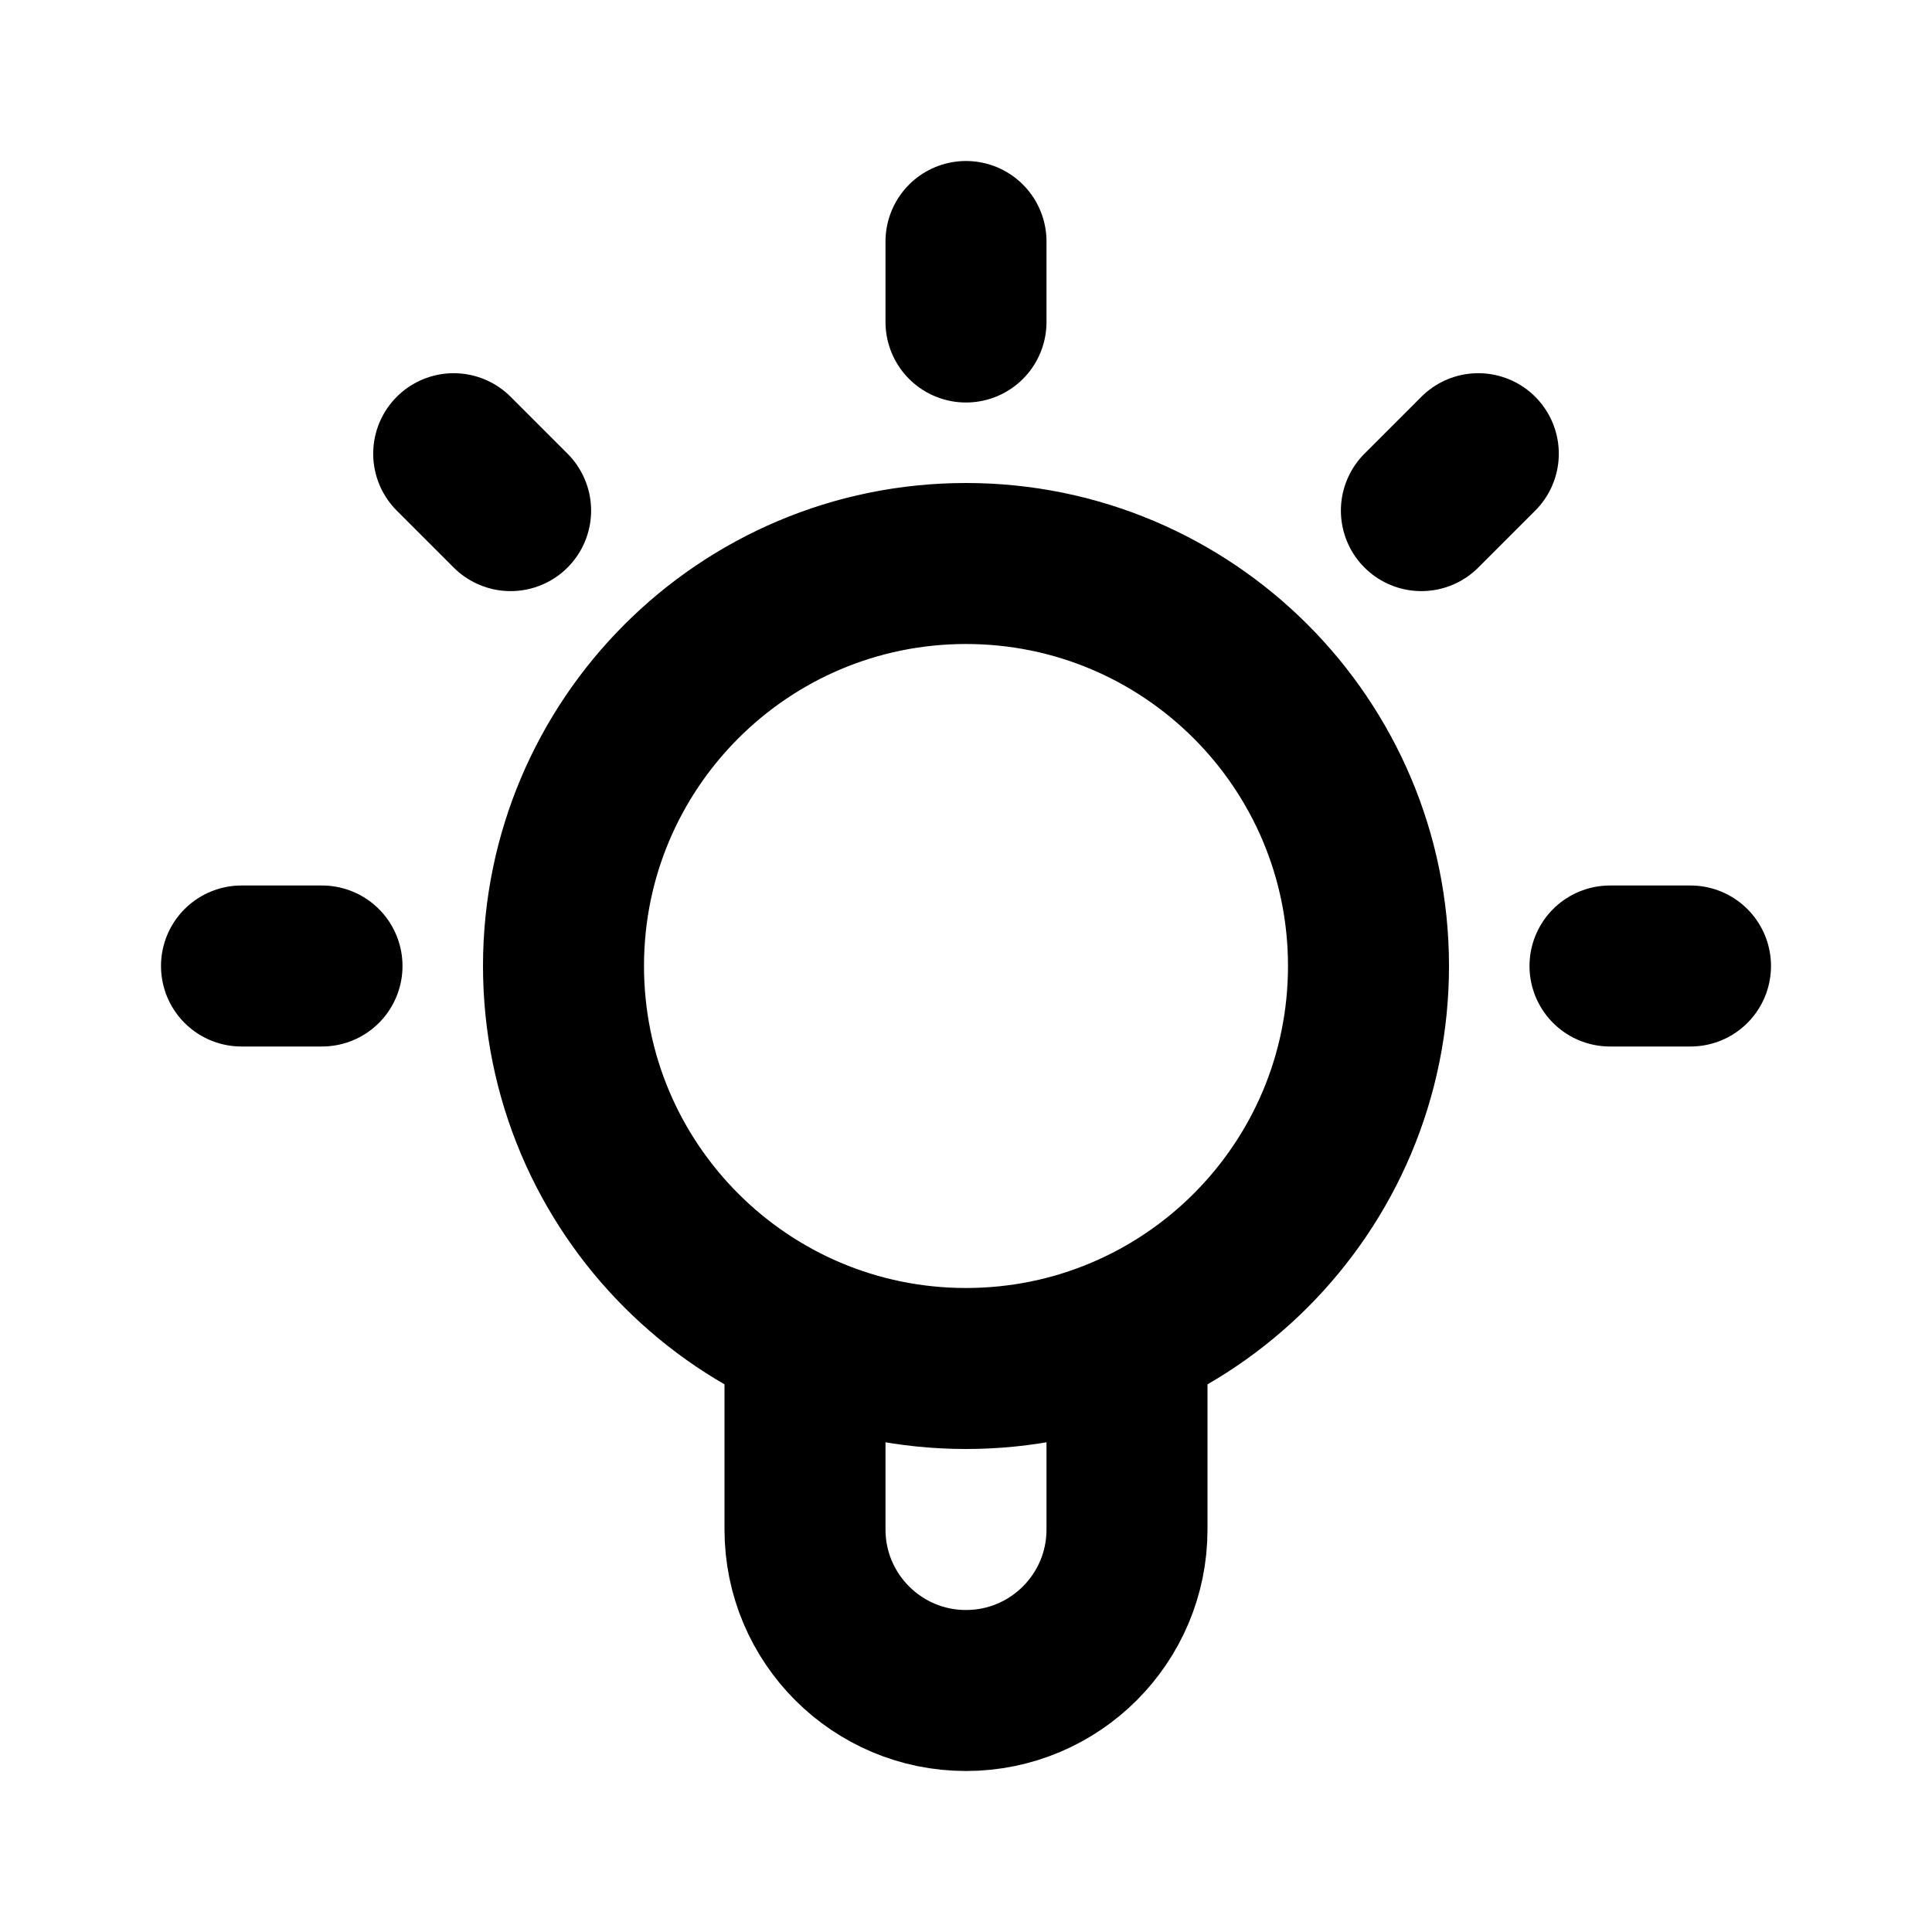
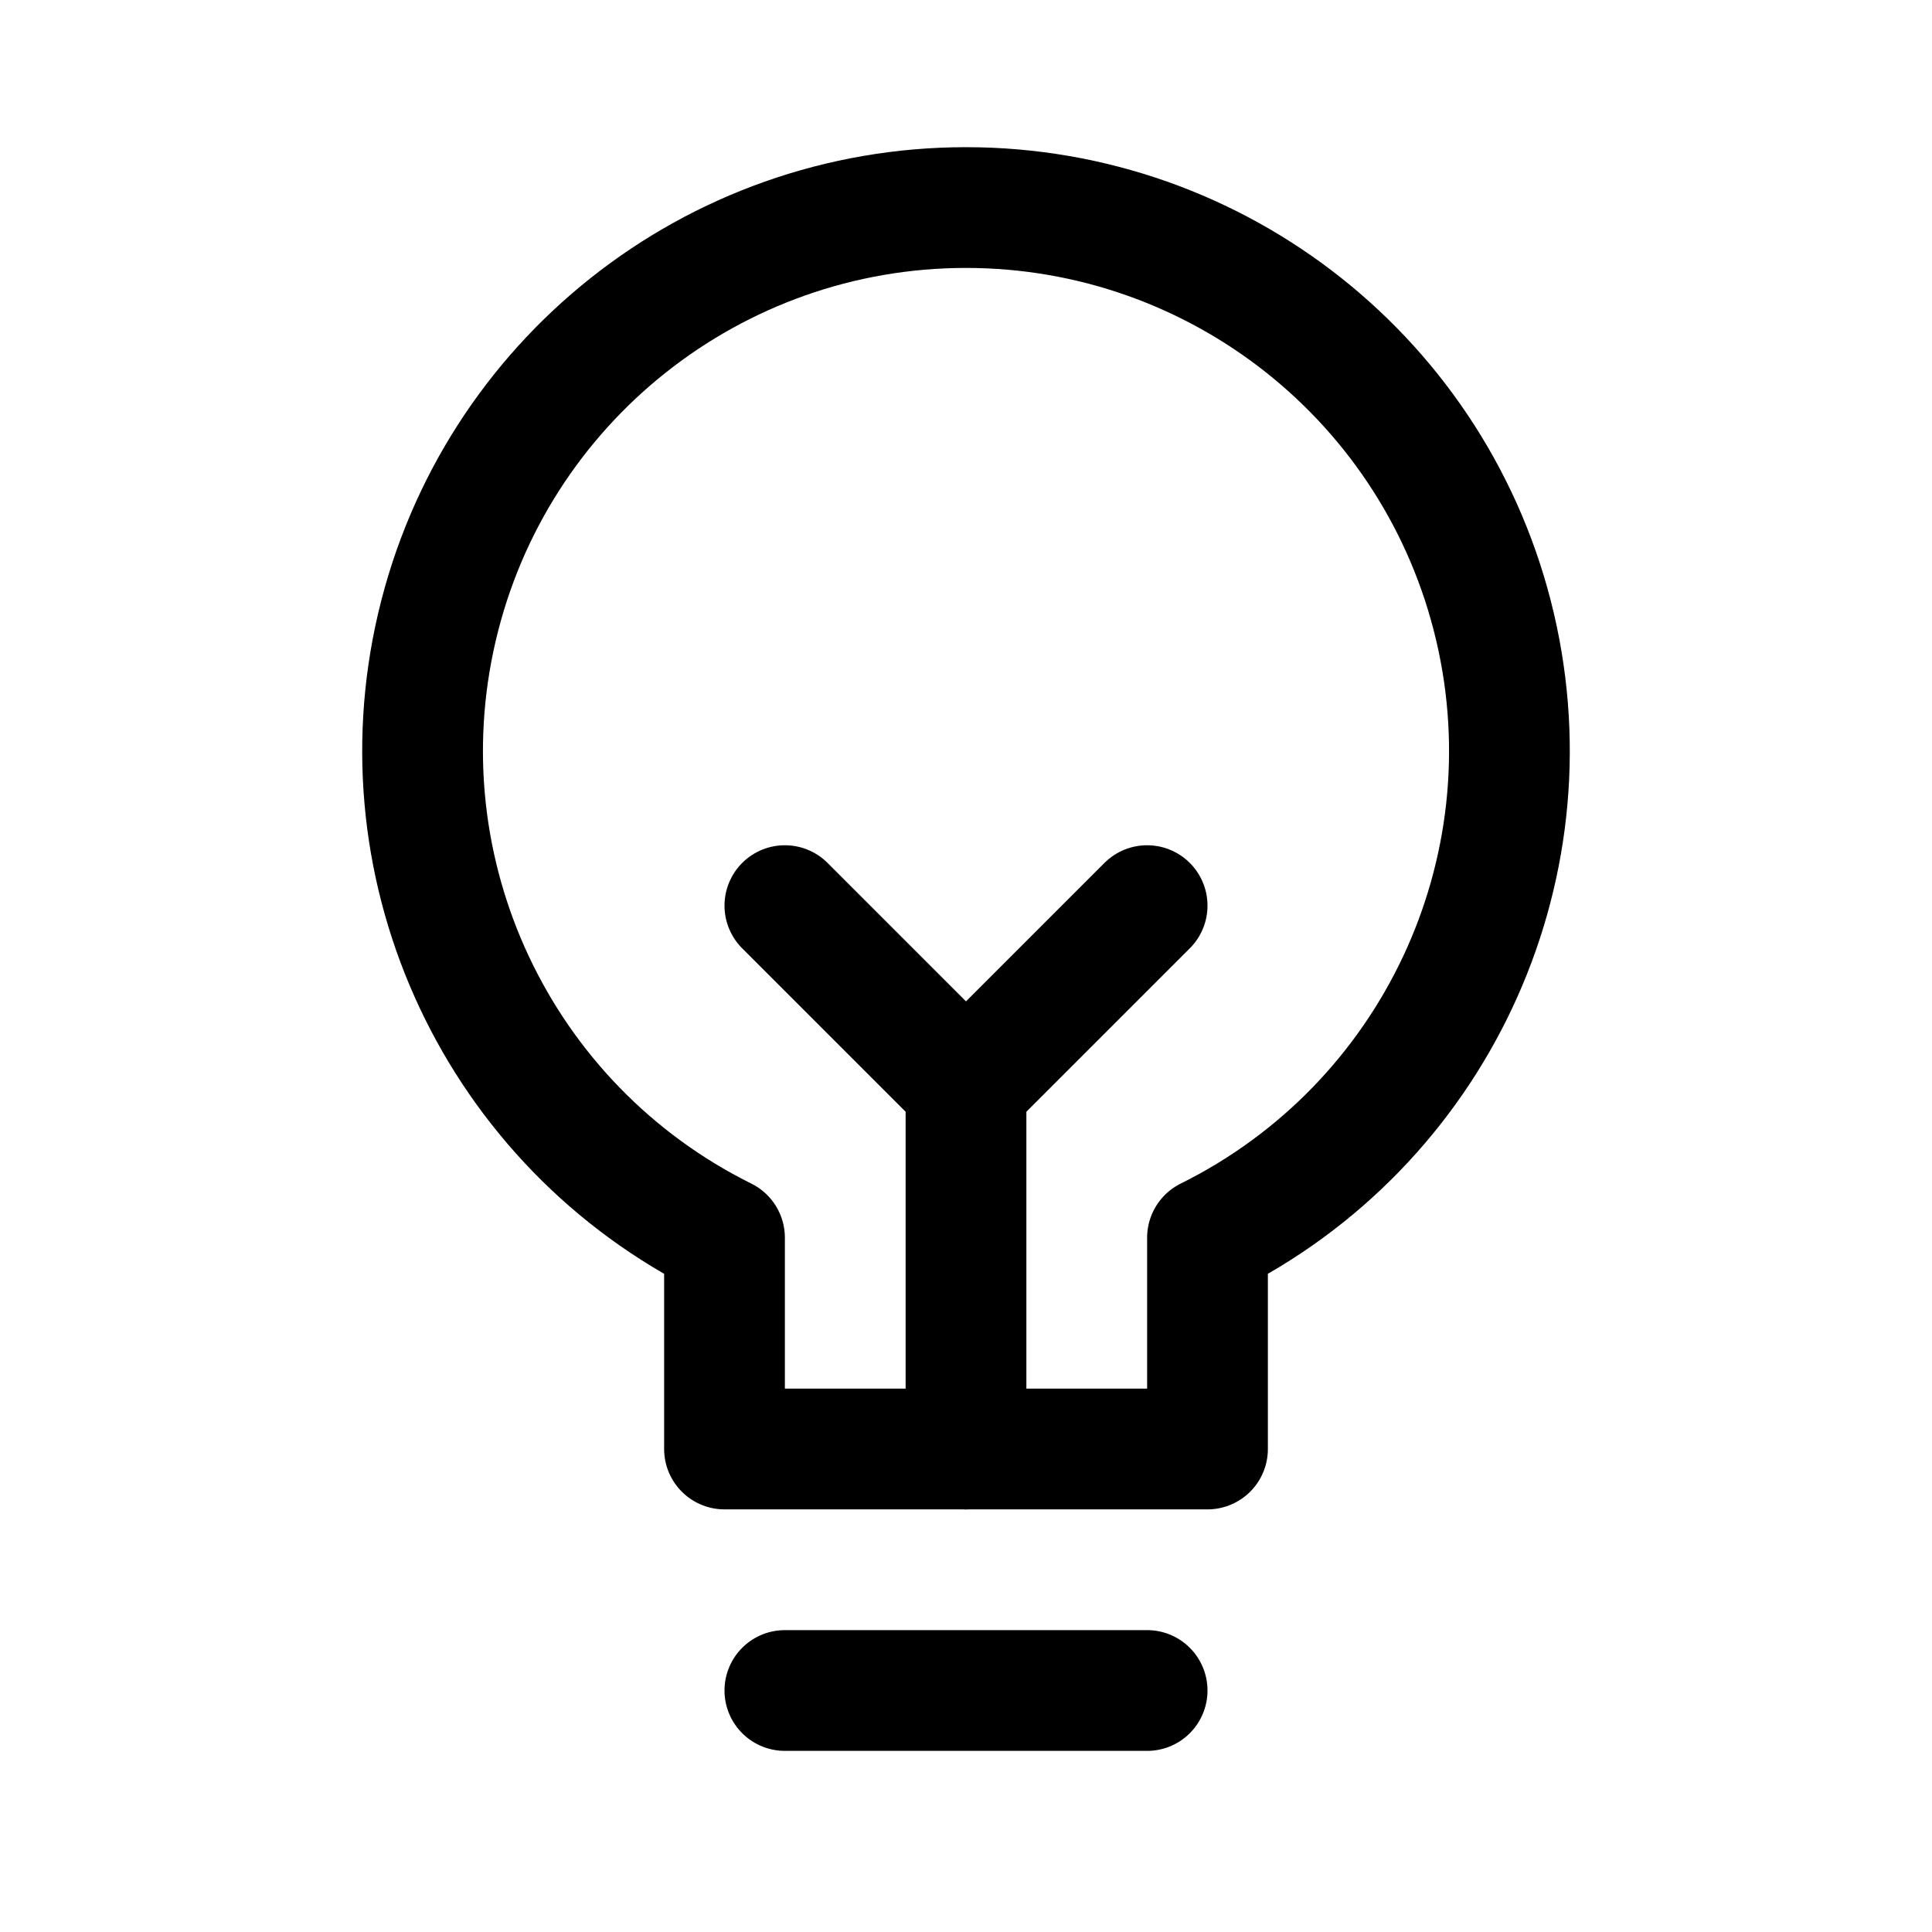
- <svg xmlns="http://www.w3.org/2000/svg" width="800px" height="800px" viewBox="0 0 24 24" fill="none">
-   <path d="M10 16.584V19C10 20.104 10.895 21 12 21C13.105 21 14 20.104 14 19L14 16.584M12 3V4M18.364 5.636L17.657 6.343M5.636 5.636L6.343 6.343M4 12H3M21 12H20M17 12C17 14.761 14.761 17 12 17C9.239 17 7 14.761 7 12C7 9.239 9.239 7 12 7C14.761 7 17 9.239 17 12Z" stroke="#000000" stroke-width="2" stroke-linecap="round" stroke-linejoin="round" />
+ <svg xmlns="http://www.w3.org/2000/svg" viewBox="0 0 32 32" fill="none" stroke="currentColor" stroke-width="2" stroke-linecap="round" stroke-linejoin="round">
+   <path d="M12 20.5a9 9 0 1 1 8 0V24h-8z" />
+   <path d="M13 28h6M16 24v-6m-3-3 3 3 3-3" />
</svg>
